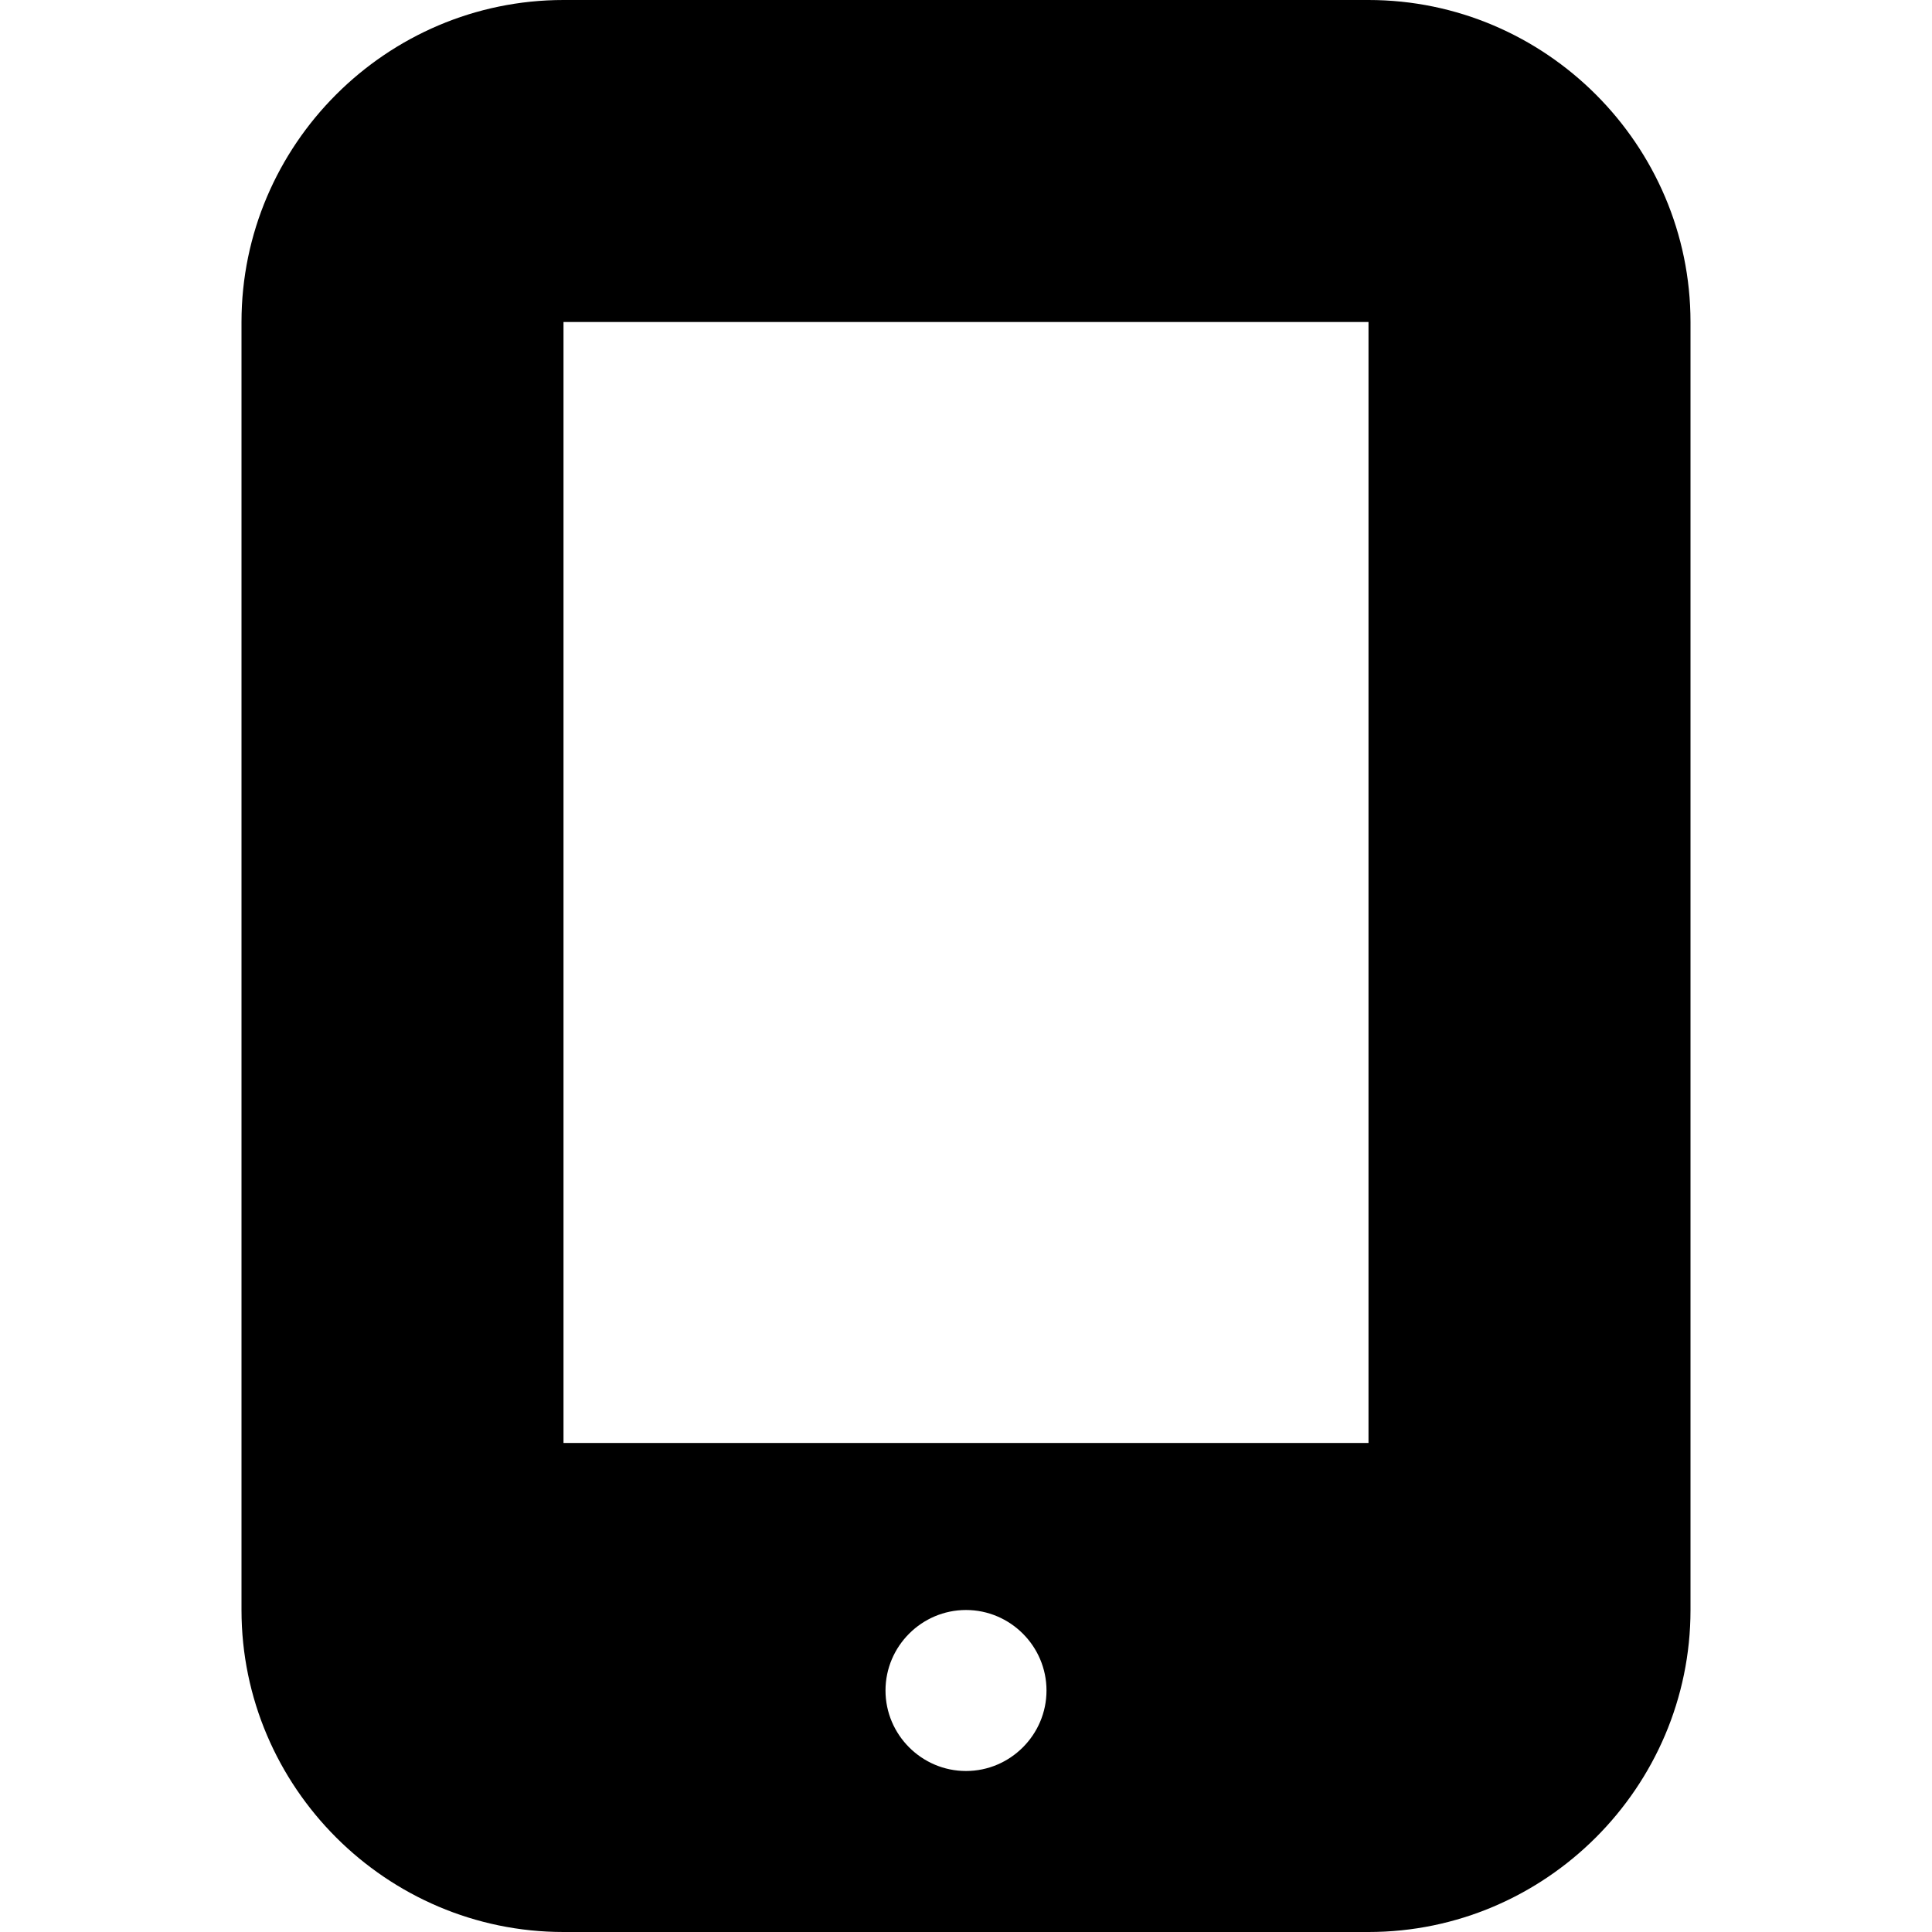
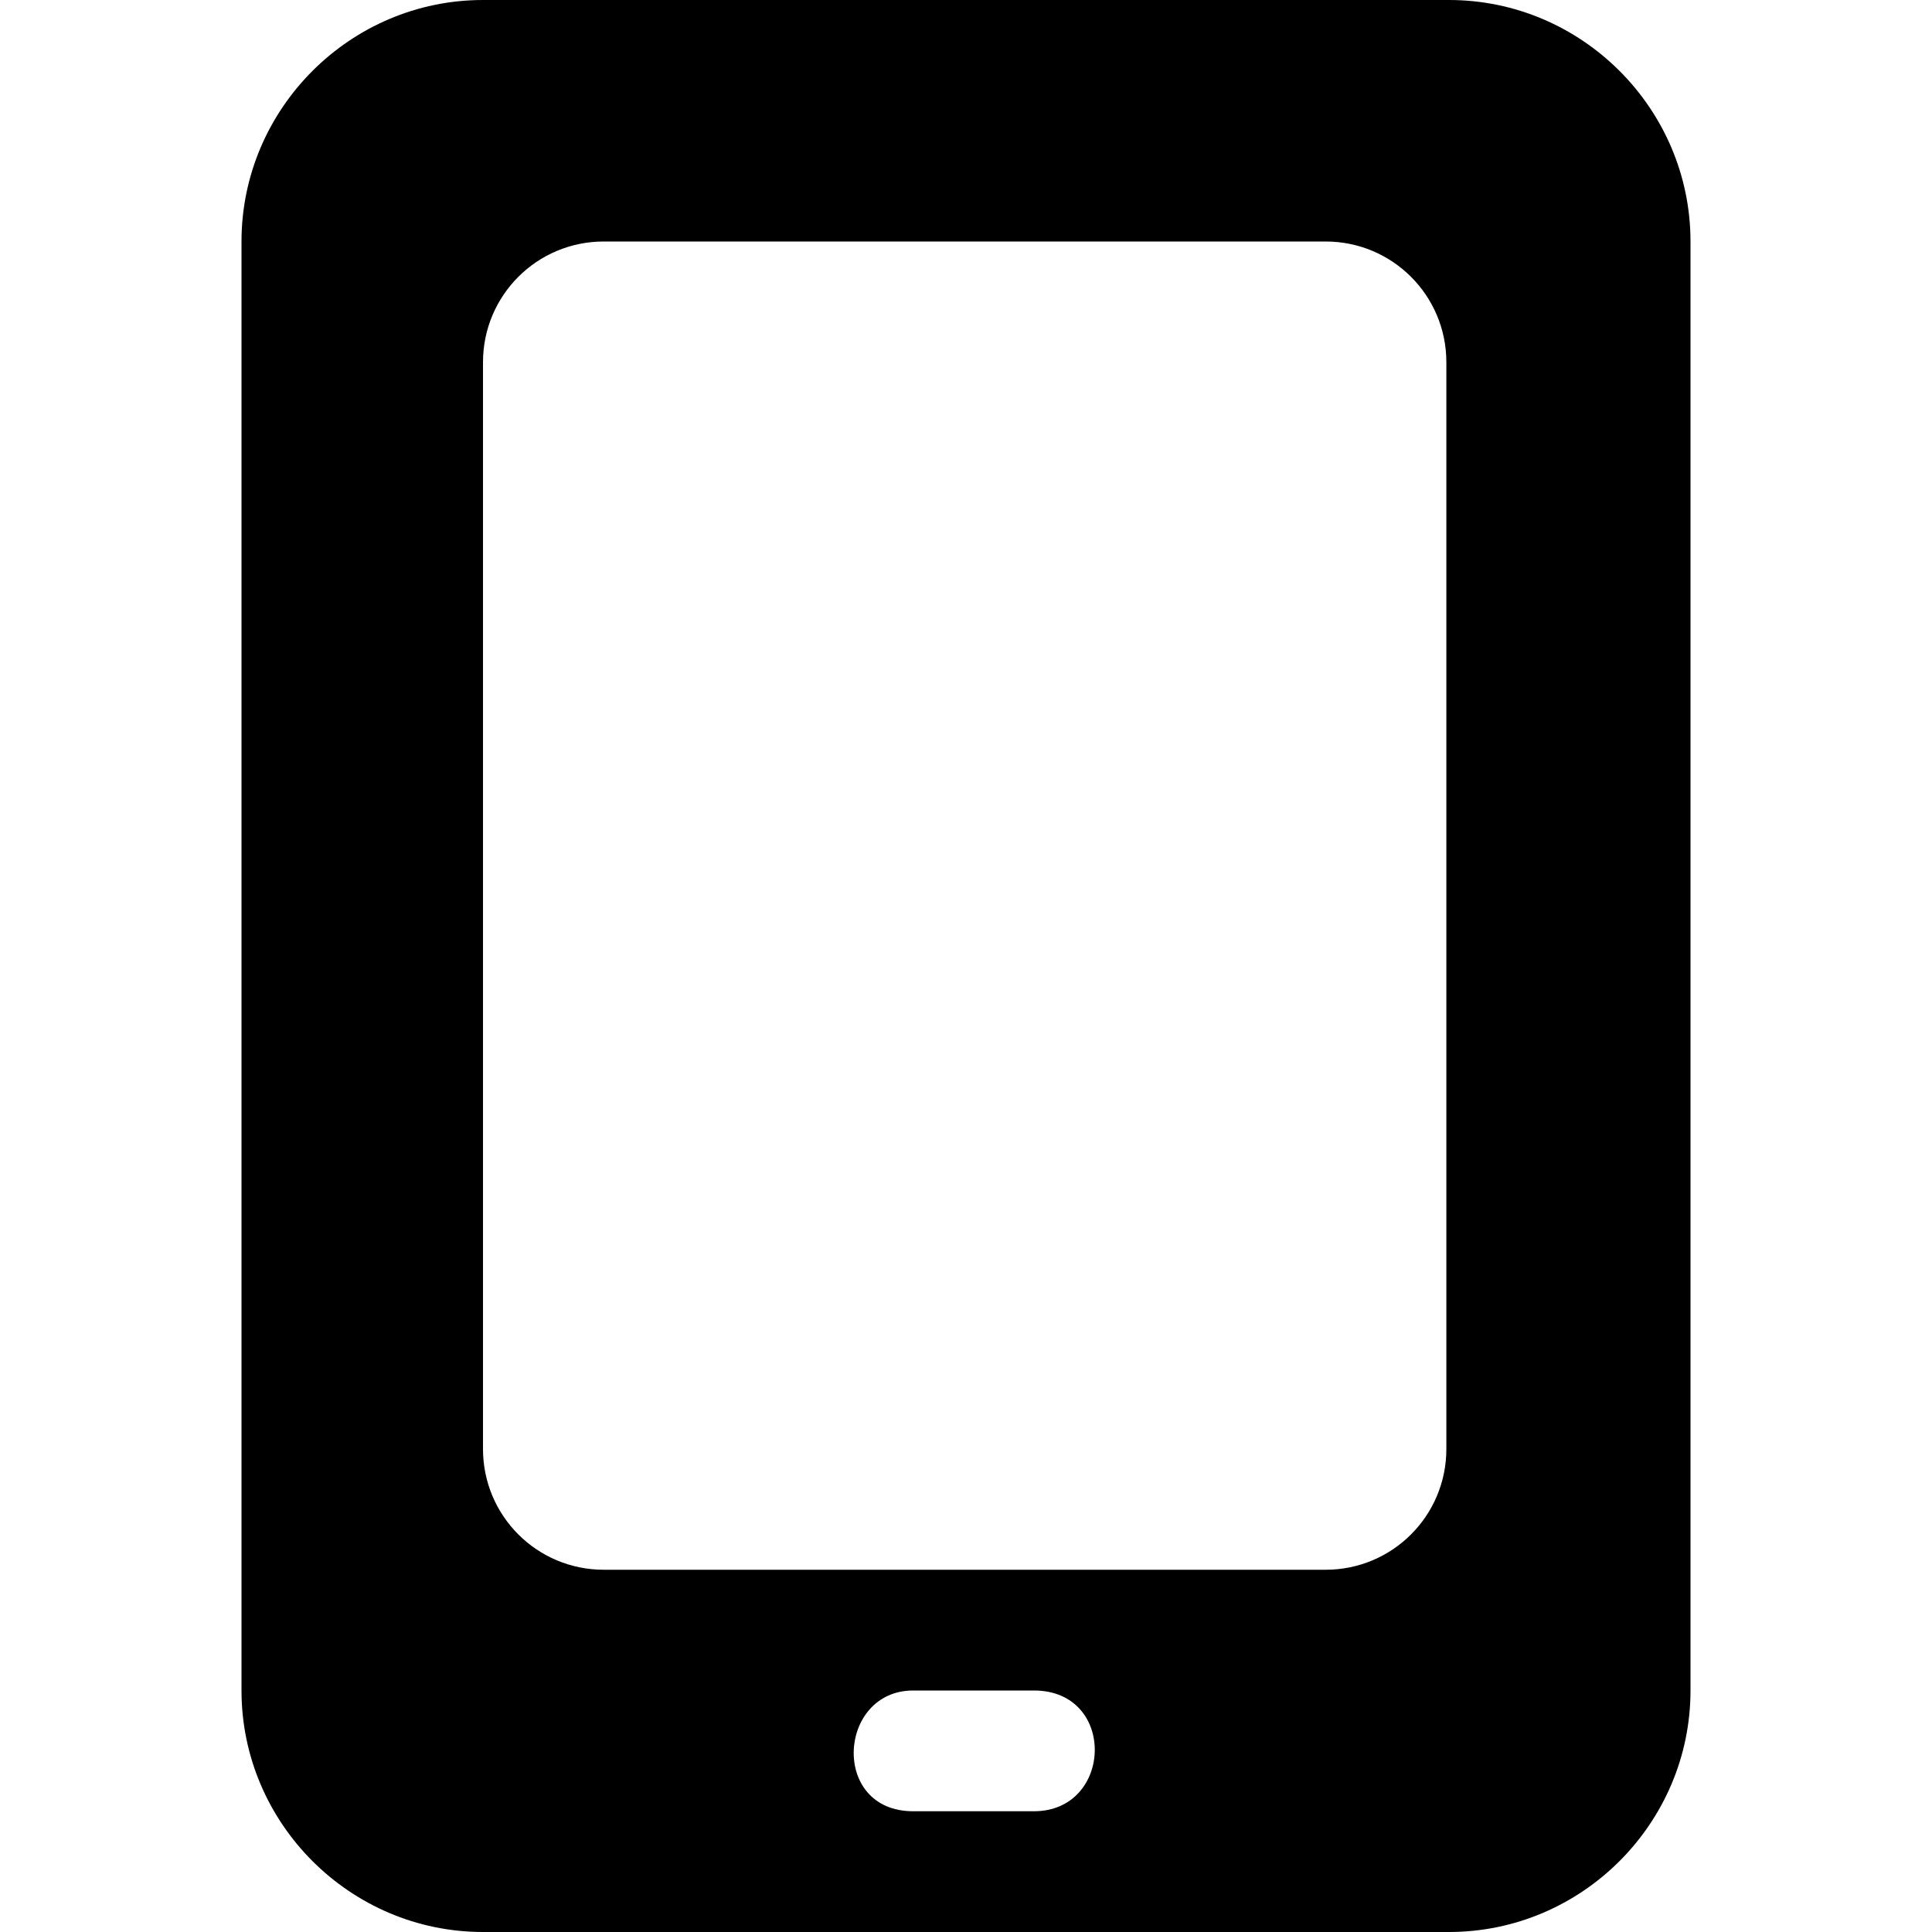
- <svg xmlns="http://www.w3.org/2000/svg" version="1.1" id="mobile-vertical" width="512" height="512" x="0px" y="0px" viewBox="0 0 288 384" style="enable-background:new 0 0 288 384;" xml:space="preserve">
-   <path class="lexicon-icon-body" fill="none" d="M224,0H64C28.8,0,0,28.8,0,64v256c0,35.2,28.8,64,64,64h160c35.2,0,64-28.8,64-64V64C288,28.8,259.2,0,224,0z   M144,352c-8.8,0-16-7.2-16-16s7.2-16,16-16s16,7.2,16,16S152.8,352,144,352z" />
-   <path class="lexicon-icon-outline" d="M288,320V64c0-35.2-28.8-64-64-64H64C28.8,0,0,28.8,0,64v256c0,35.2,28.8,64,64,64h160C259.2,384,288,355.2,288,320z   M64,286.8V64h160v222.8H64L64,286.8z M128,336c0-8.8,7.2-16,16-16s16,7.2,16,16s-7.2,16-16,16S128,344.8,128,336z" />
+ <svg xmlns="http://www.w3.org/2000/svg" id="mobile-portrait" viewBox="0 0 512 512">
+   <path class="lexicon-icon-outline" d="M384,0H128C92.8,0,64,28.8,64,64v384c0,35.2,28.8,64,64,64h256c35.2,0,64-28.8,64-64V64C448,28.8,419.2,0,384,0z M274,480h-32c-22,0-20-32,0-32h32C296,448,295,480,274,480z M383.3,384c0,17.7-14.3,32-32,32H160c-17.7,0-32-14.3-32-32V96c0-17.7,14.3-32,32-32h191.3c17.7,0,32,14.3,32,32V384z" />
</svg>
